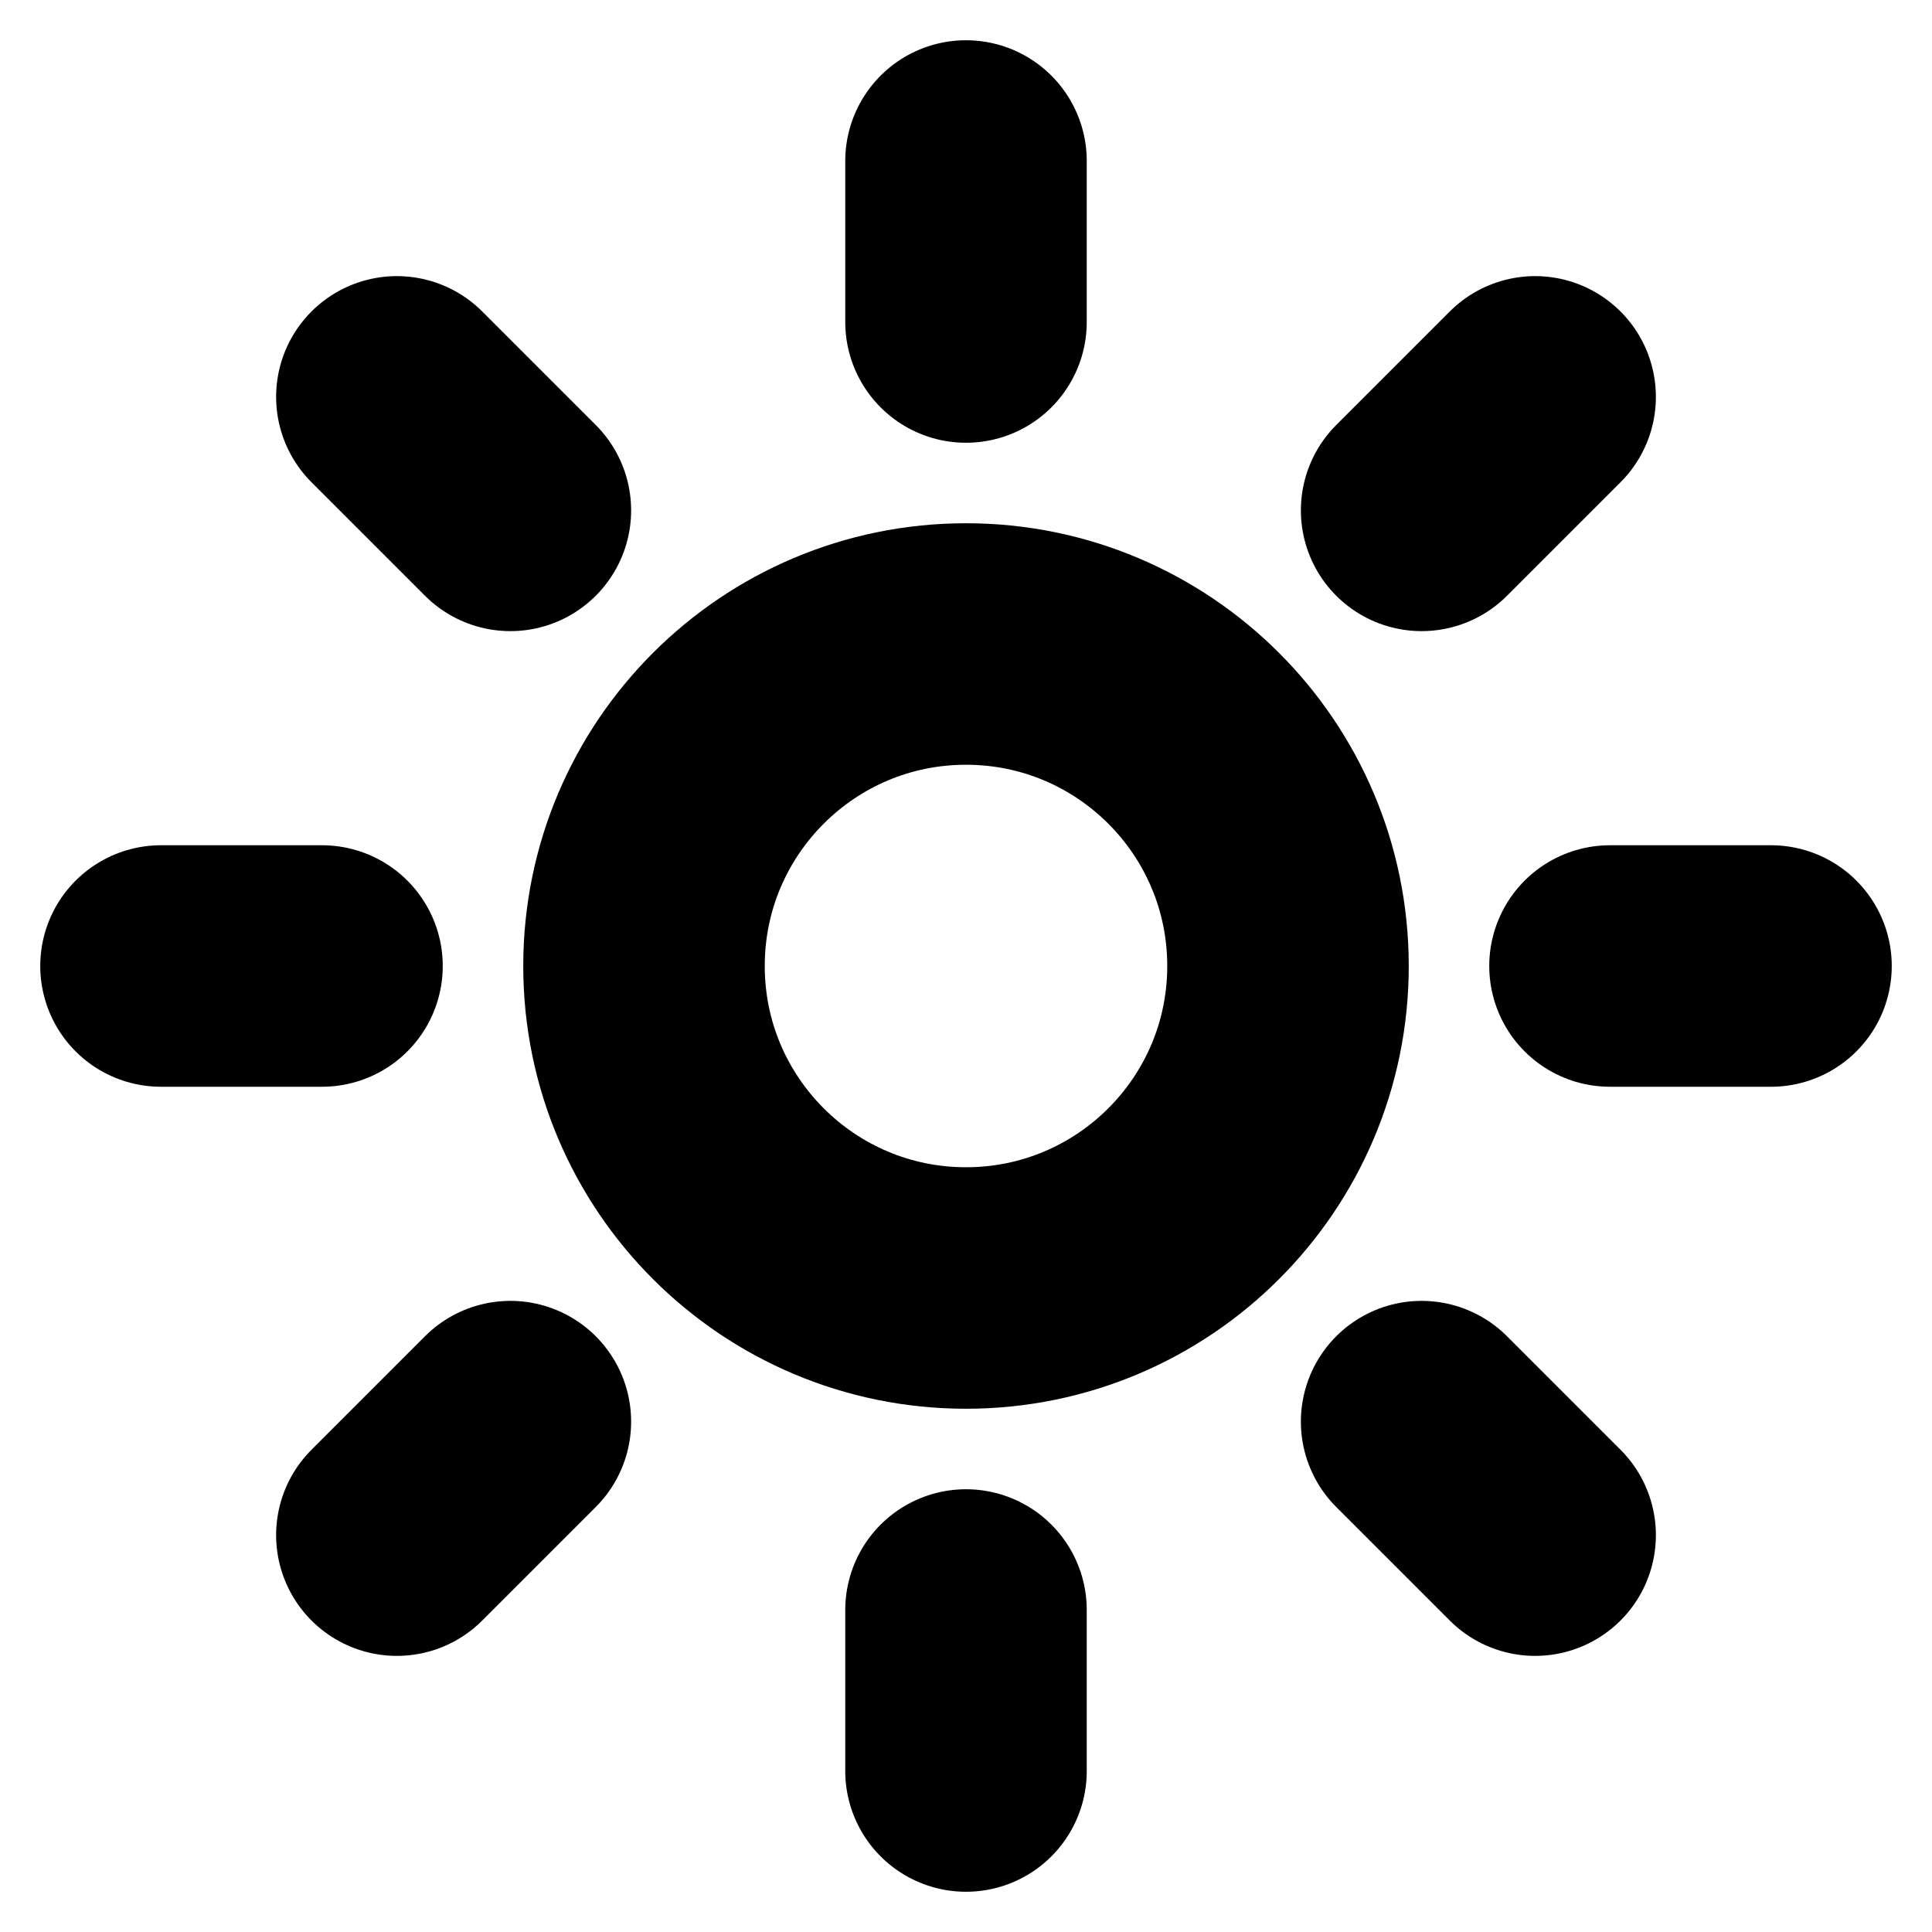
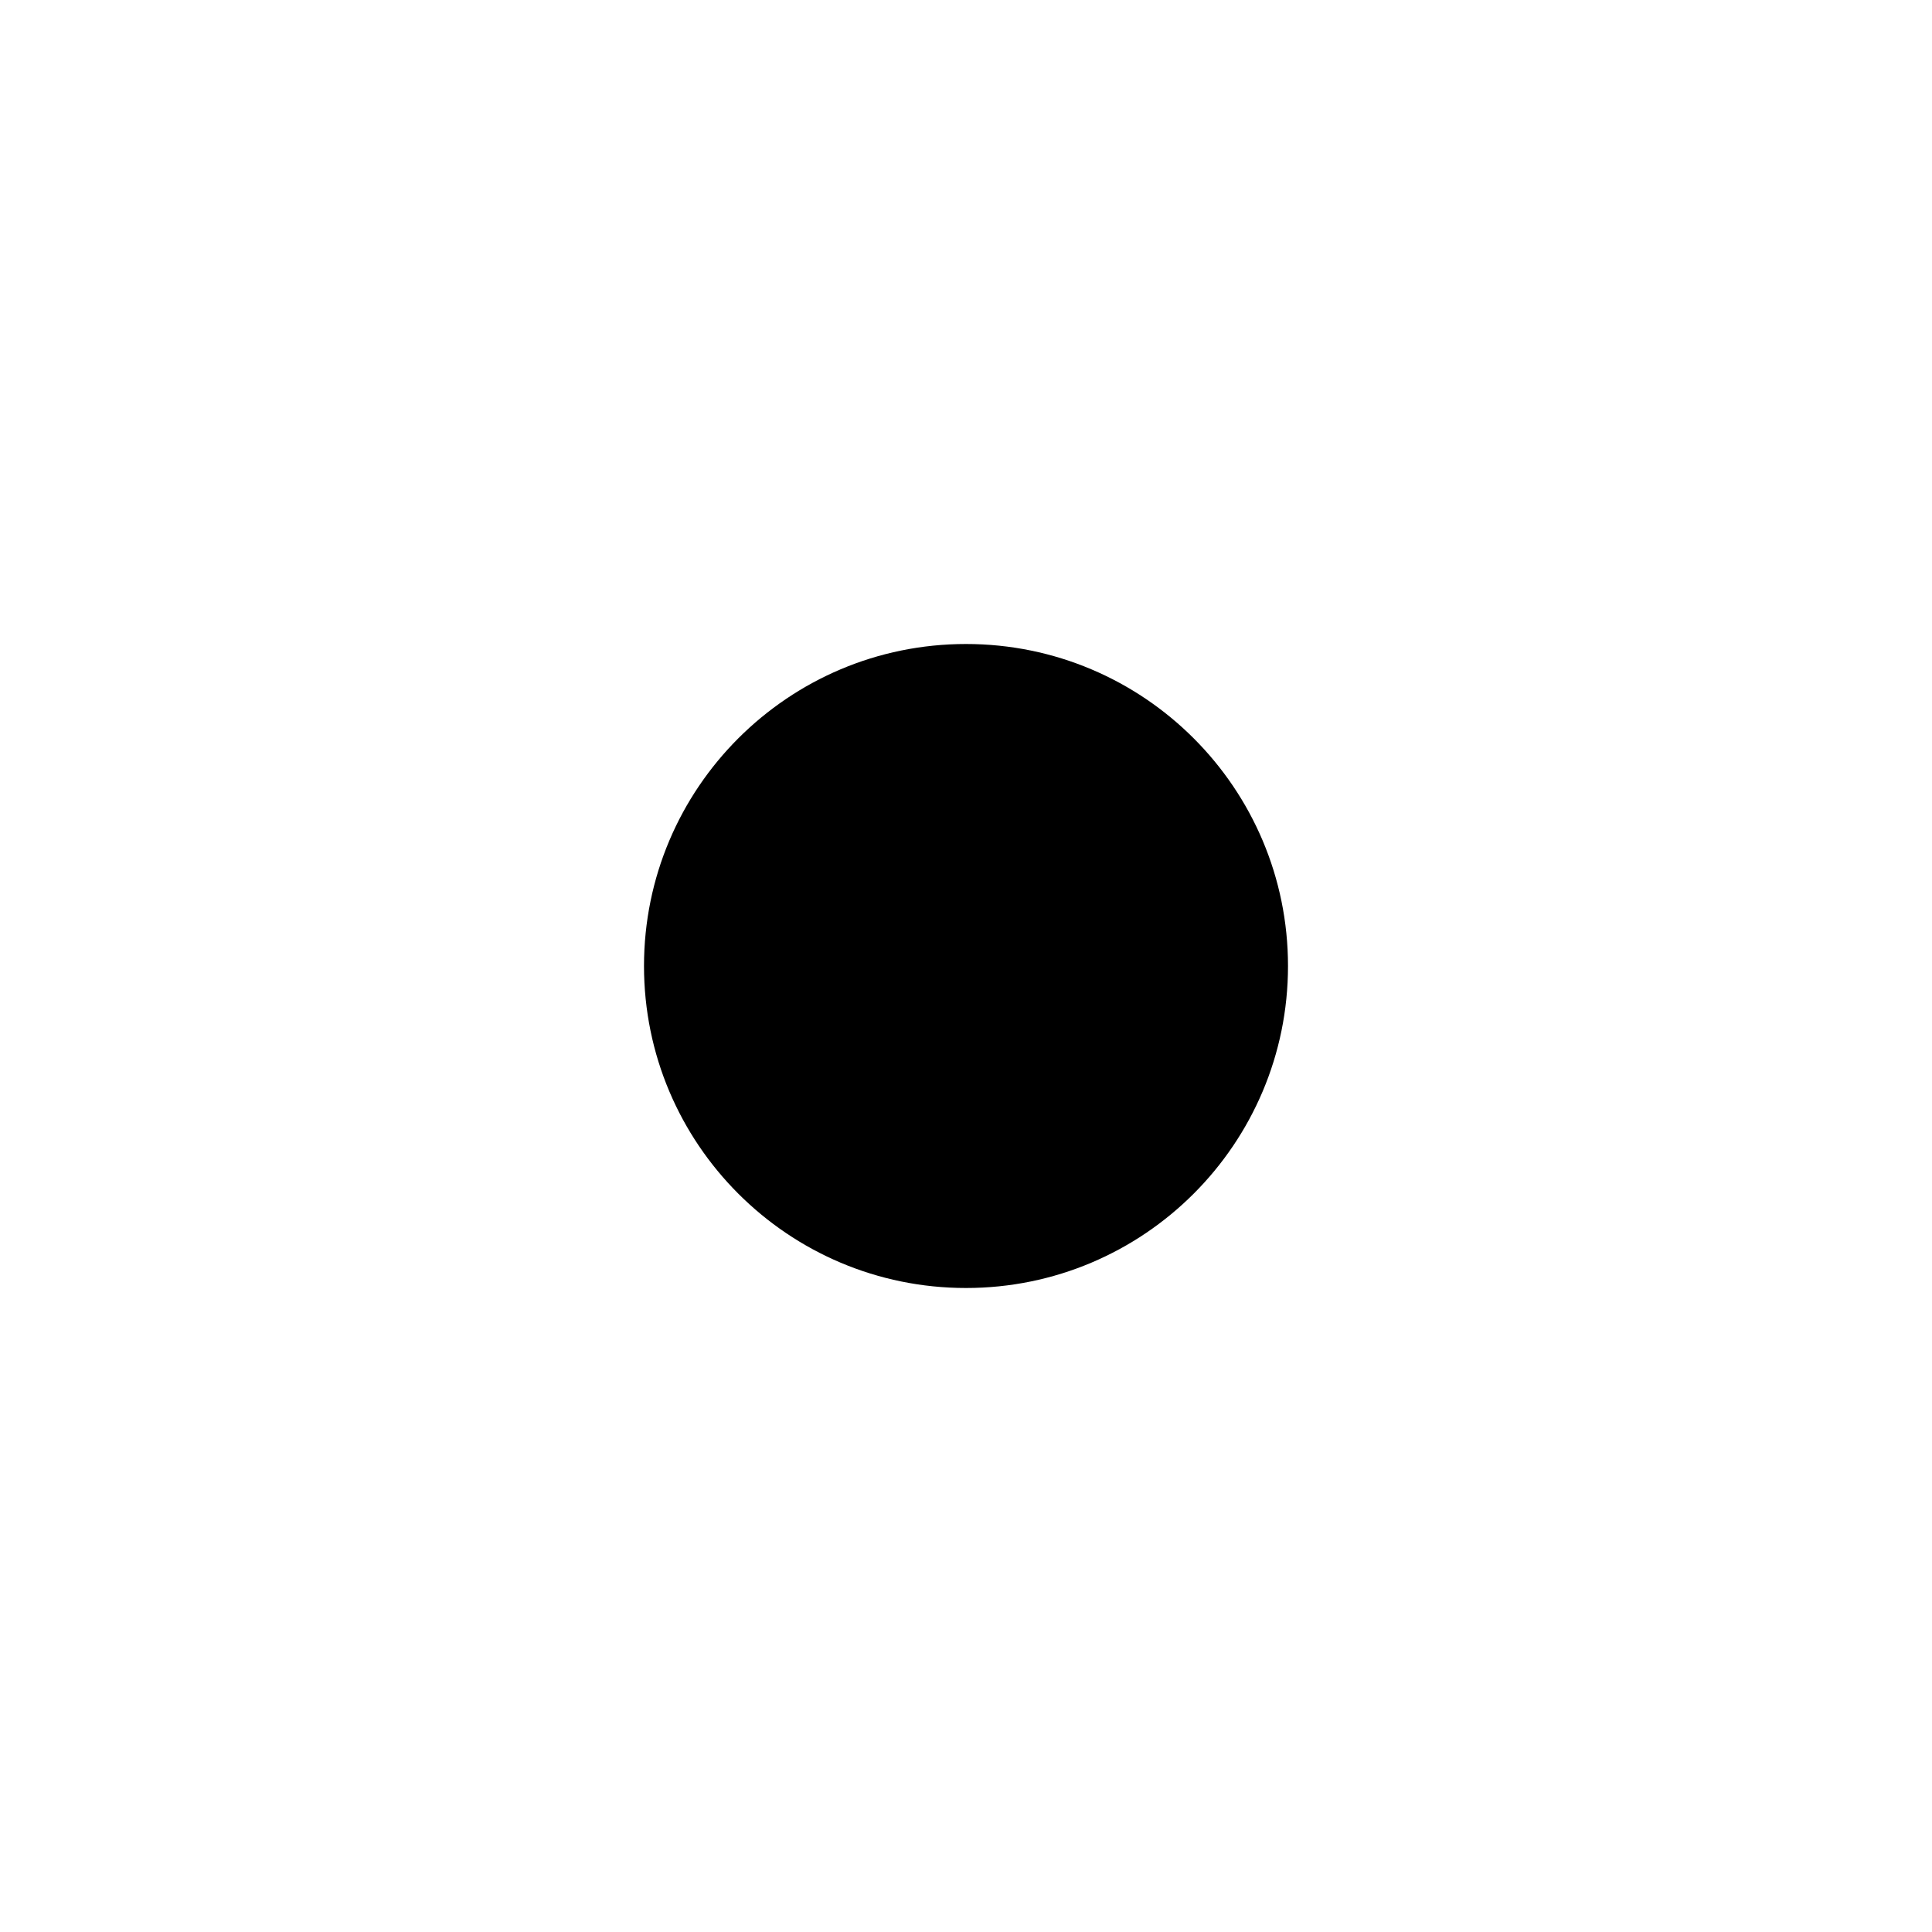
- <svg xmlns="http://www.w3.org/2000/svg" width="1em" height="1em" viewBox="0 0 24 24" fill="none" stroke="currentColor" stroke-width="3" stroke-linecap="round" stroke-linejoin="round" class="lucide lucide-sun">
+ <svg xmlns="http://www.w3.org/2000/svg" width="1em" height="1em" viewBox="0 0 24 24" class="lucide lucide-sun">
  <circle cx="12" cy="12" r="4" />
  <path d="M12 2v2" />
  <path d="M12 20v2" />
  <path d="m4.93 4.93 1.41 1.41" />
  <path d="m17.66 17.66 1.41 1.41" />
  <path d="M2 12h2" />
  <path d="M20 12h2" />
  <path d="m6.34 17.66-1.41 1.41" />
  <path d="m19.07 4.93-1.41 1.41" />
</svg>
